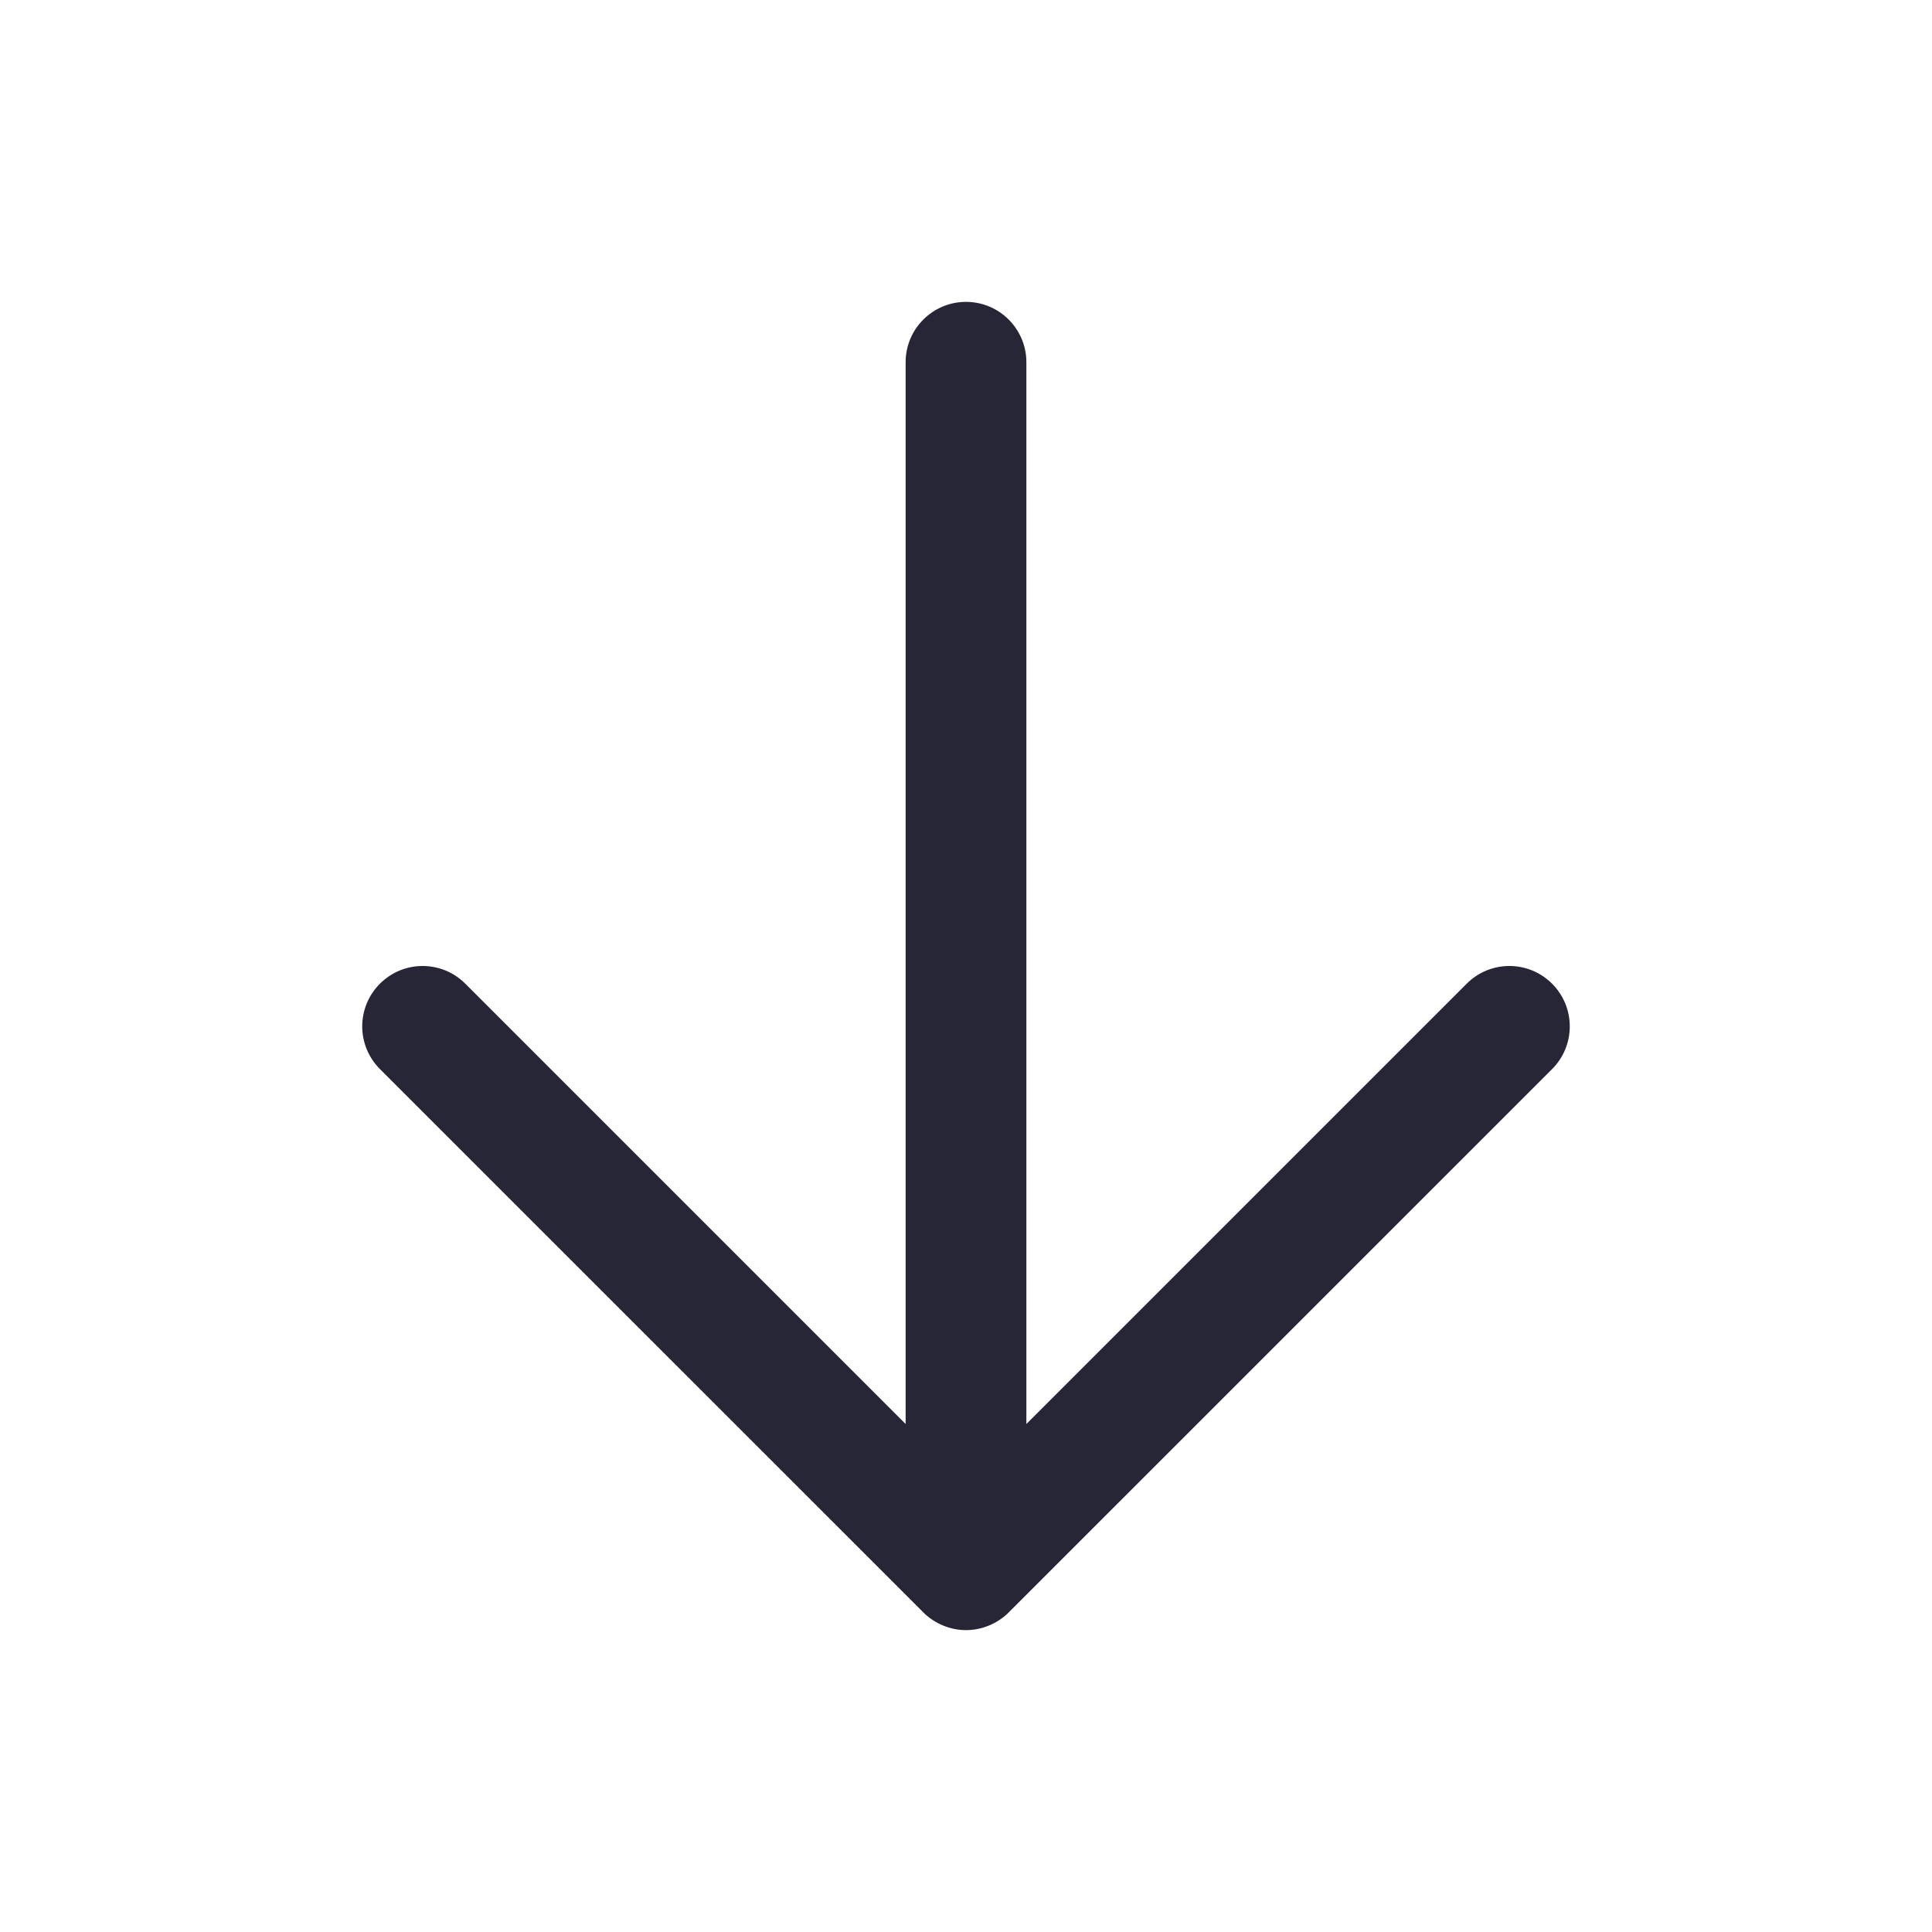
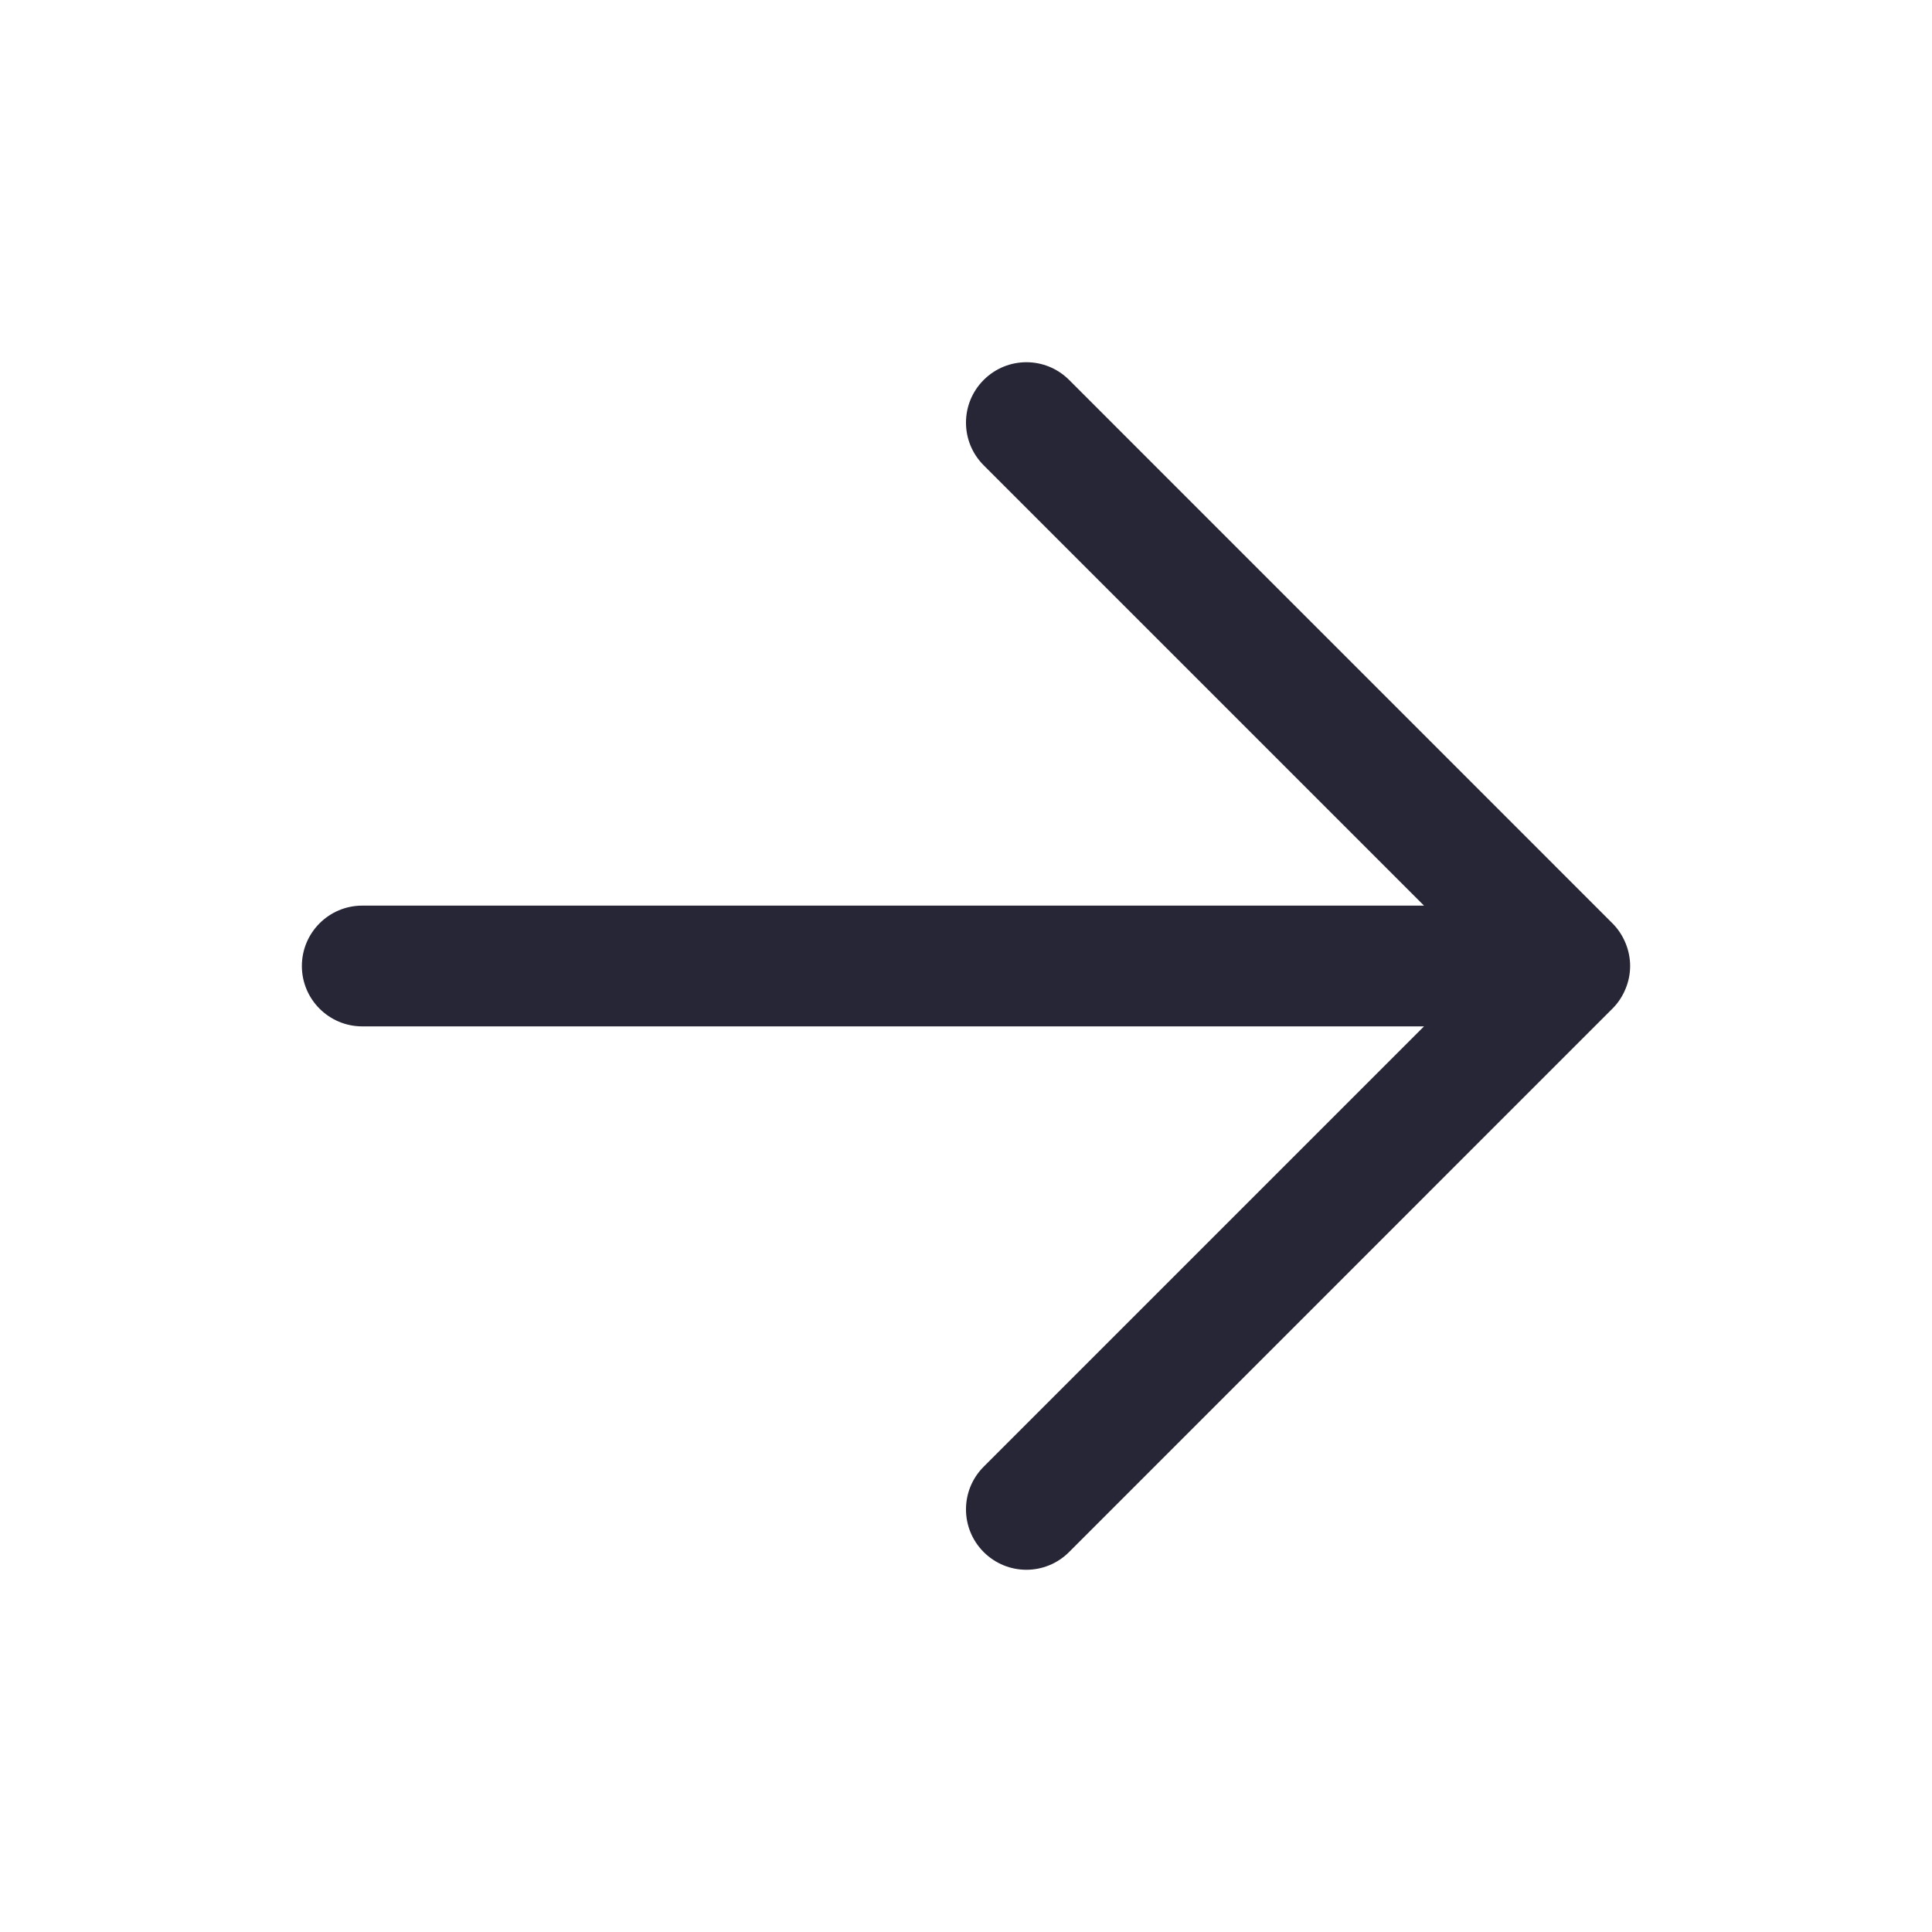
<svg xmlns="http://www.w3.org/2000/svg" version="1.1" width="200" height="200" viewBox="0 0 200 200">
  <defs>
    <style type="text/css">
@font-face {
  font-family: "ifont";
  src: url("//at.alicdn.com/t/font_1442373896_4754455.eot?#iefix") format("embedded-opentype"), url("//at.alicdn.com/t/font_1442373896_4754455.woff") format("woff"), url("//at.alicdn.com/t/font_1442373896_4754455.ttf") format("truetype"), url("//at.alicdn.com/t/font_1442373896_4754455.svg#ifont") format("svg");
}

</style>
  </defs>
  <g class="transform-group">
    <g transform="scale(0.1953125, 0.1953125)">
-       <path d="M822.625 521.377c-12.513-12.513-32.735-12.513-45.248 0L544.001 754.753 544.001 192c0-17.665-14.336-32.001-32.001-32.001s-32.001 14.336-32.001 32.001l0 562.753L246.623 521.377c-12.513-12.513-32.735-12.513-45.248 0s-12.513 32.735 0 45.248l288.001 287.968c2.943 2.976 6.495 5.312 10.431 6.944 3.872 1.632 8.032 2.463 12.193 2.463 4.159 0 8.321-0.833 12.224-2.463 3.936-1.632 7.455-3.968 10.431-6.944l288.001-287.968C835.136 554.112 835.136 533.888 822.625 521.377z" fill="#272636" />
+       <path d="M521.377 201.374c-12.513 12.513-12.513 32.735 0 45.248l233.376 233.376h-562.752c-17.665 0-32.001 14.336-32.001 32.001s14.336 32.001 32.001 32.001h562.752l-233.376 233.376c-12.513 12.513-12.513 32.735 0 45.248s32.735 12.513 45.248 0l287.969-288.001c2.976-2.943 5.312-6.495 6.944-10.431 1.632-3.872 2.463-8.032 2.463-12.193 0-4.159-0.833-8.321-2.463-12.224-1.632-3.936-3.968-7.455-6.944-10.431l-287.969-288.001c-12.513-12.48-32.737-12.48-45.248 0.031z" fill="#272636" />
    </g>
  </g>
</svg>
